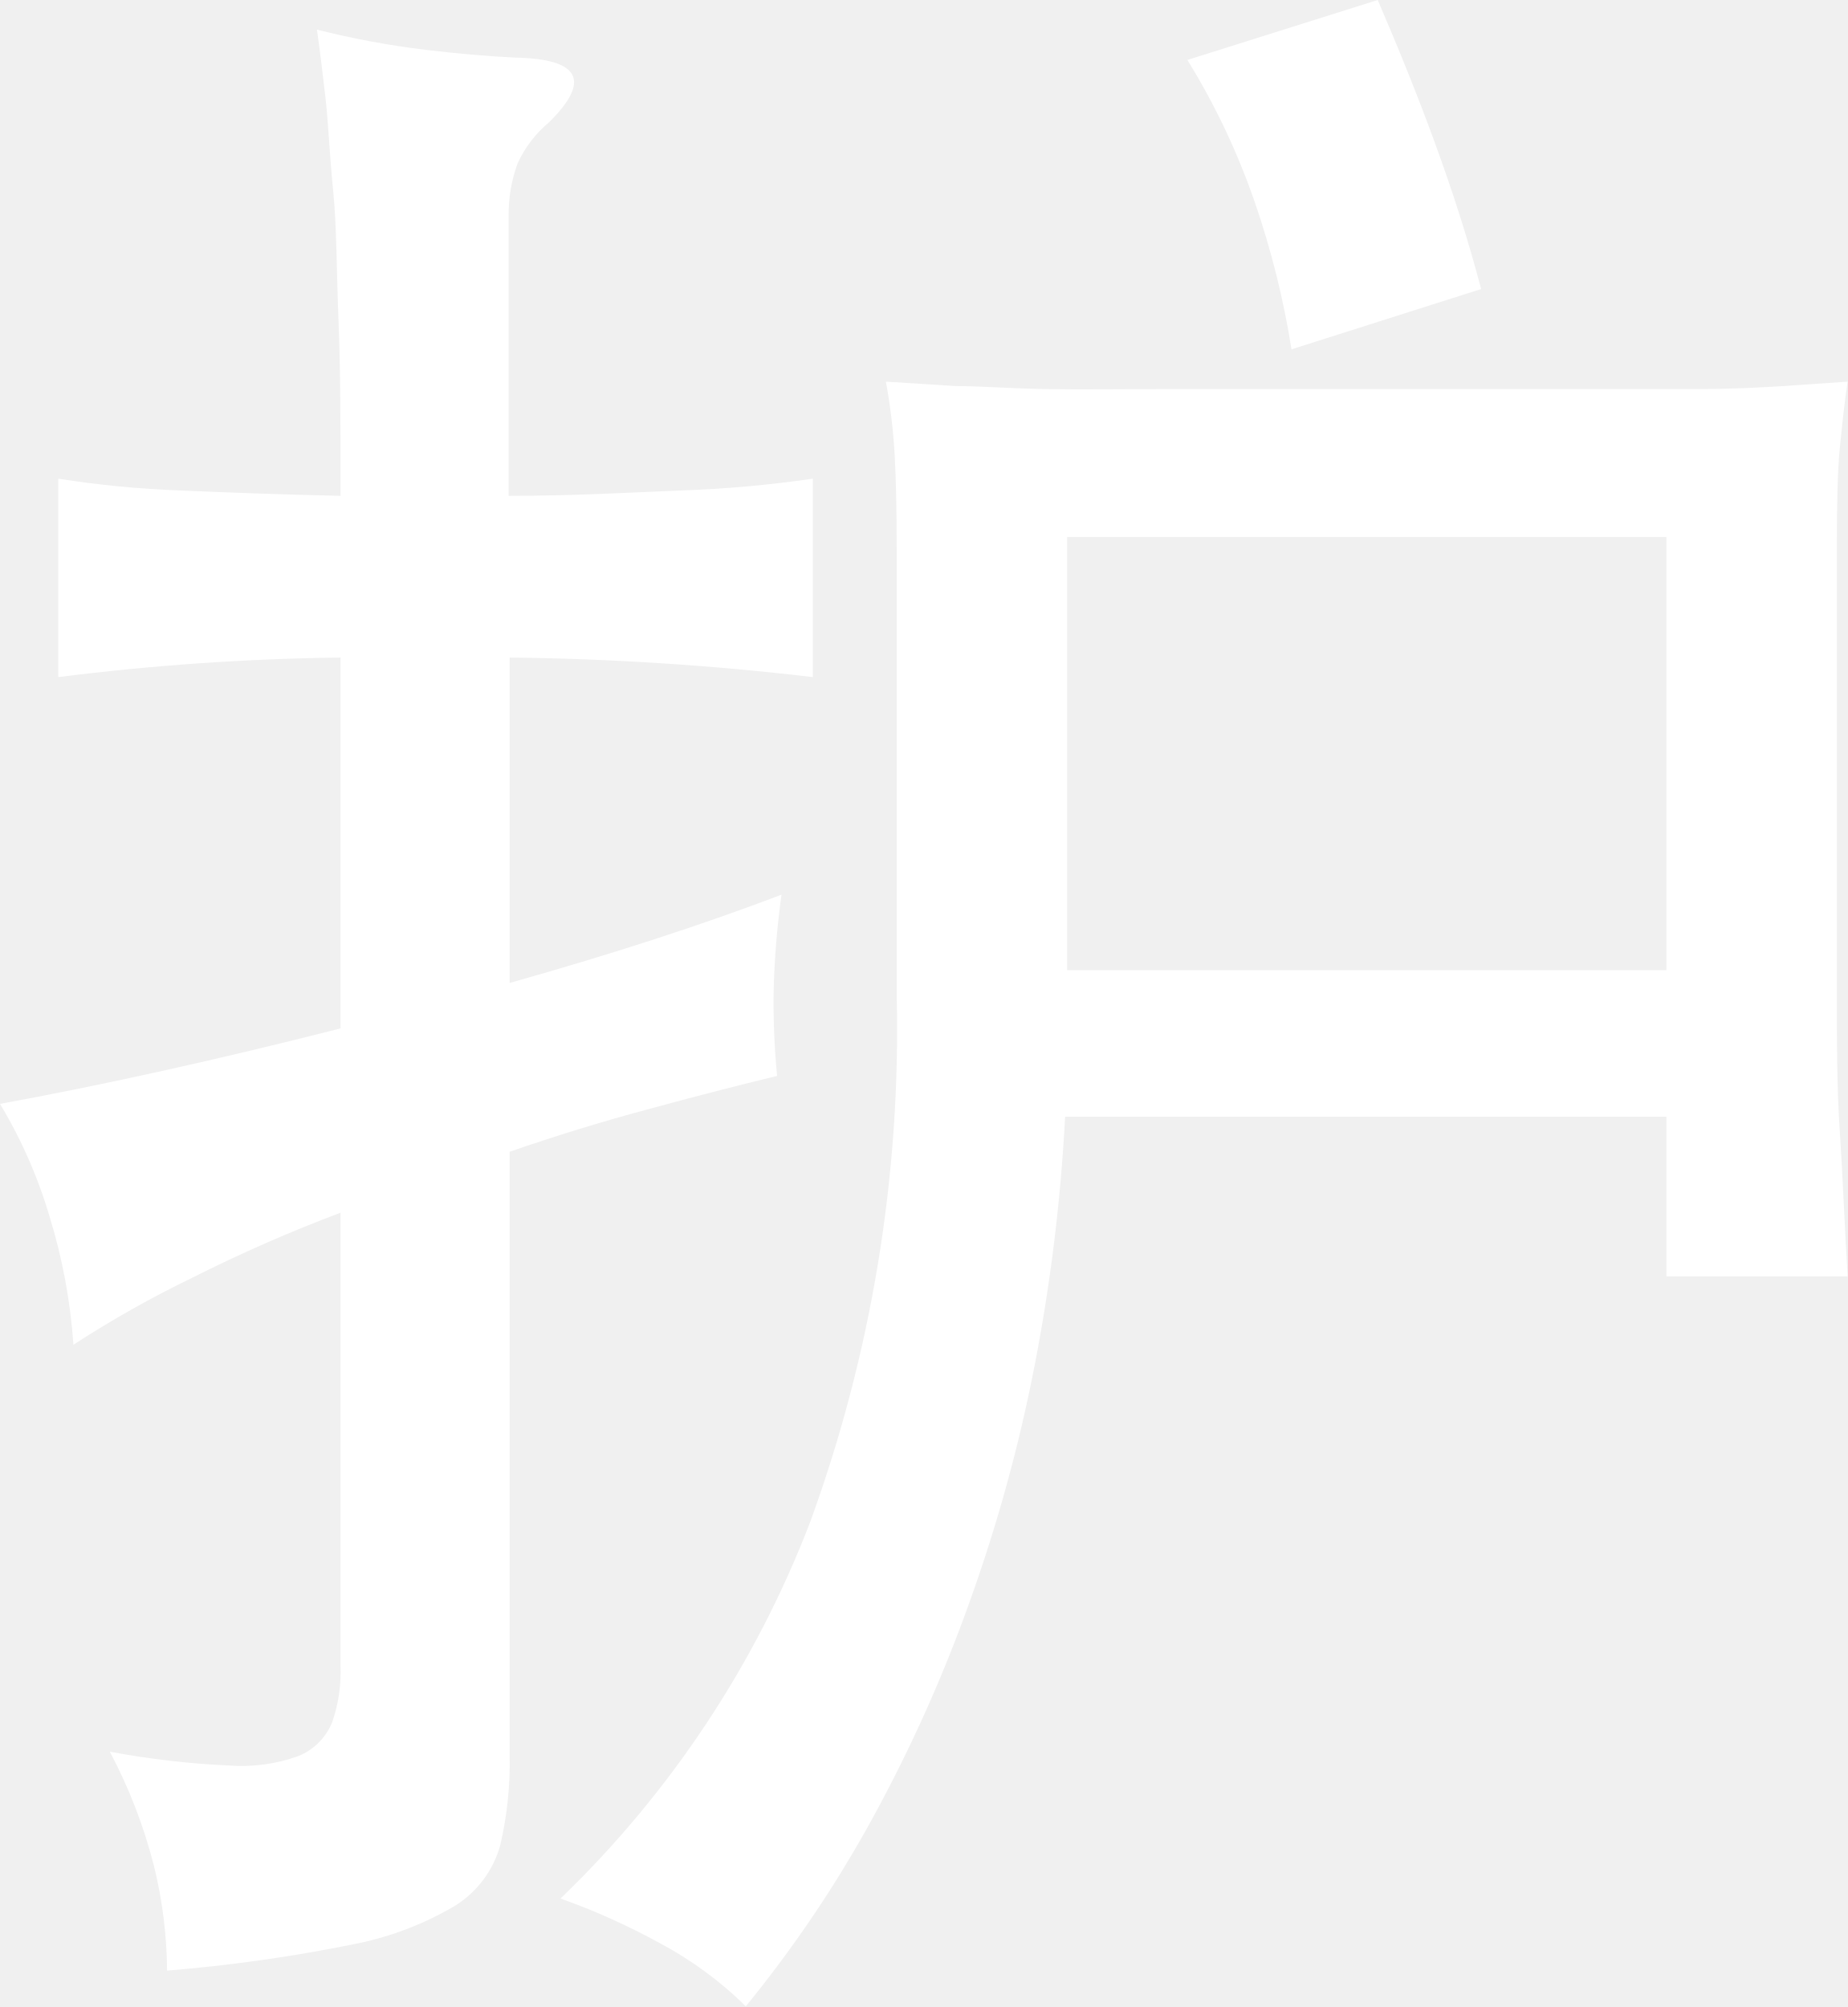
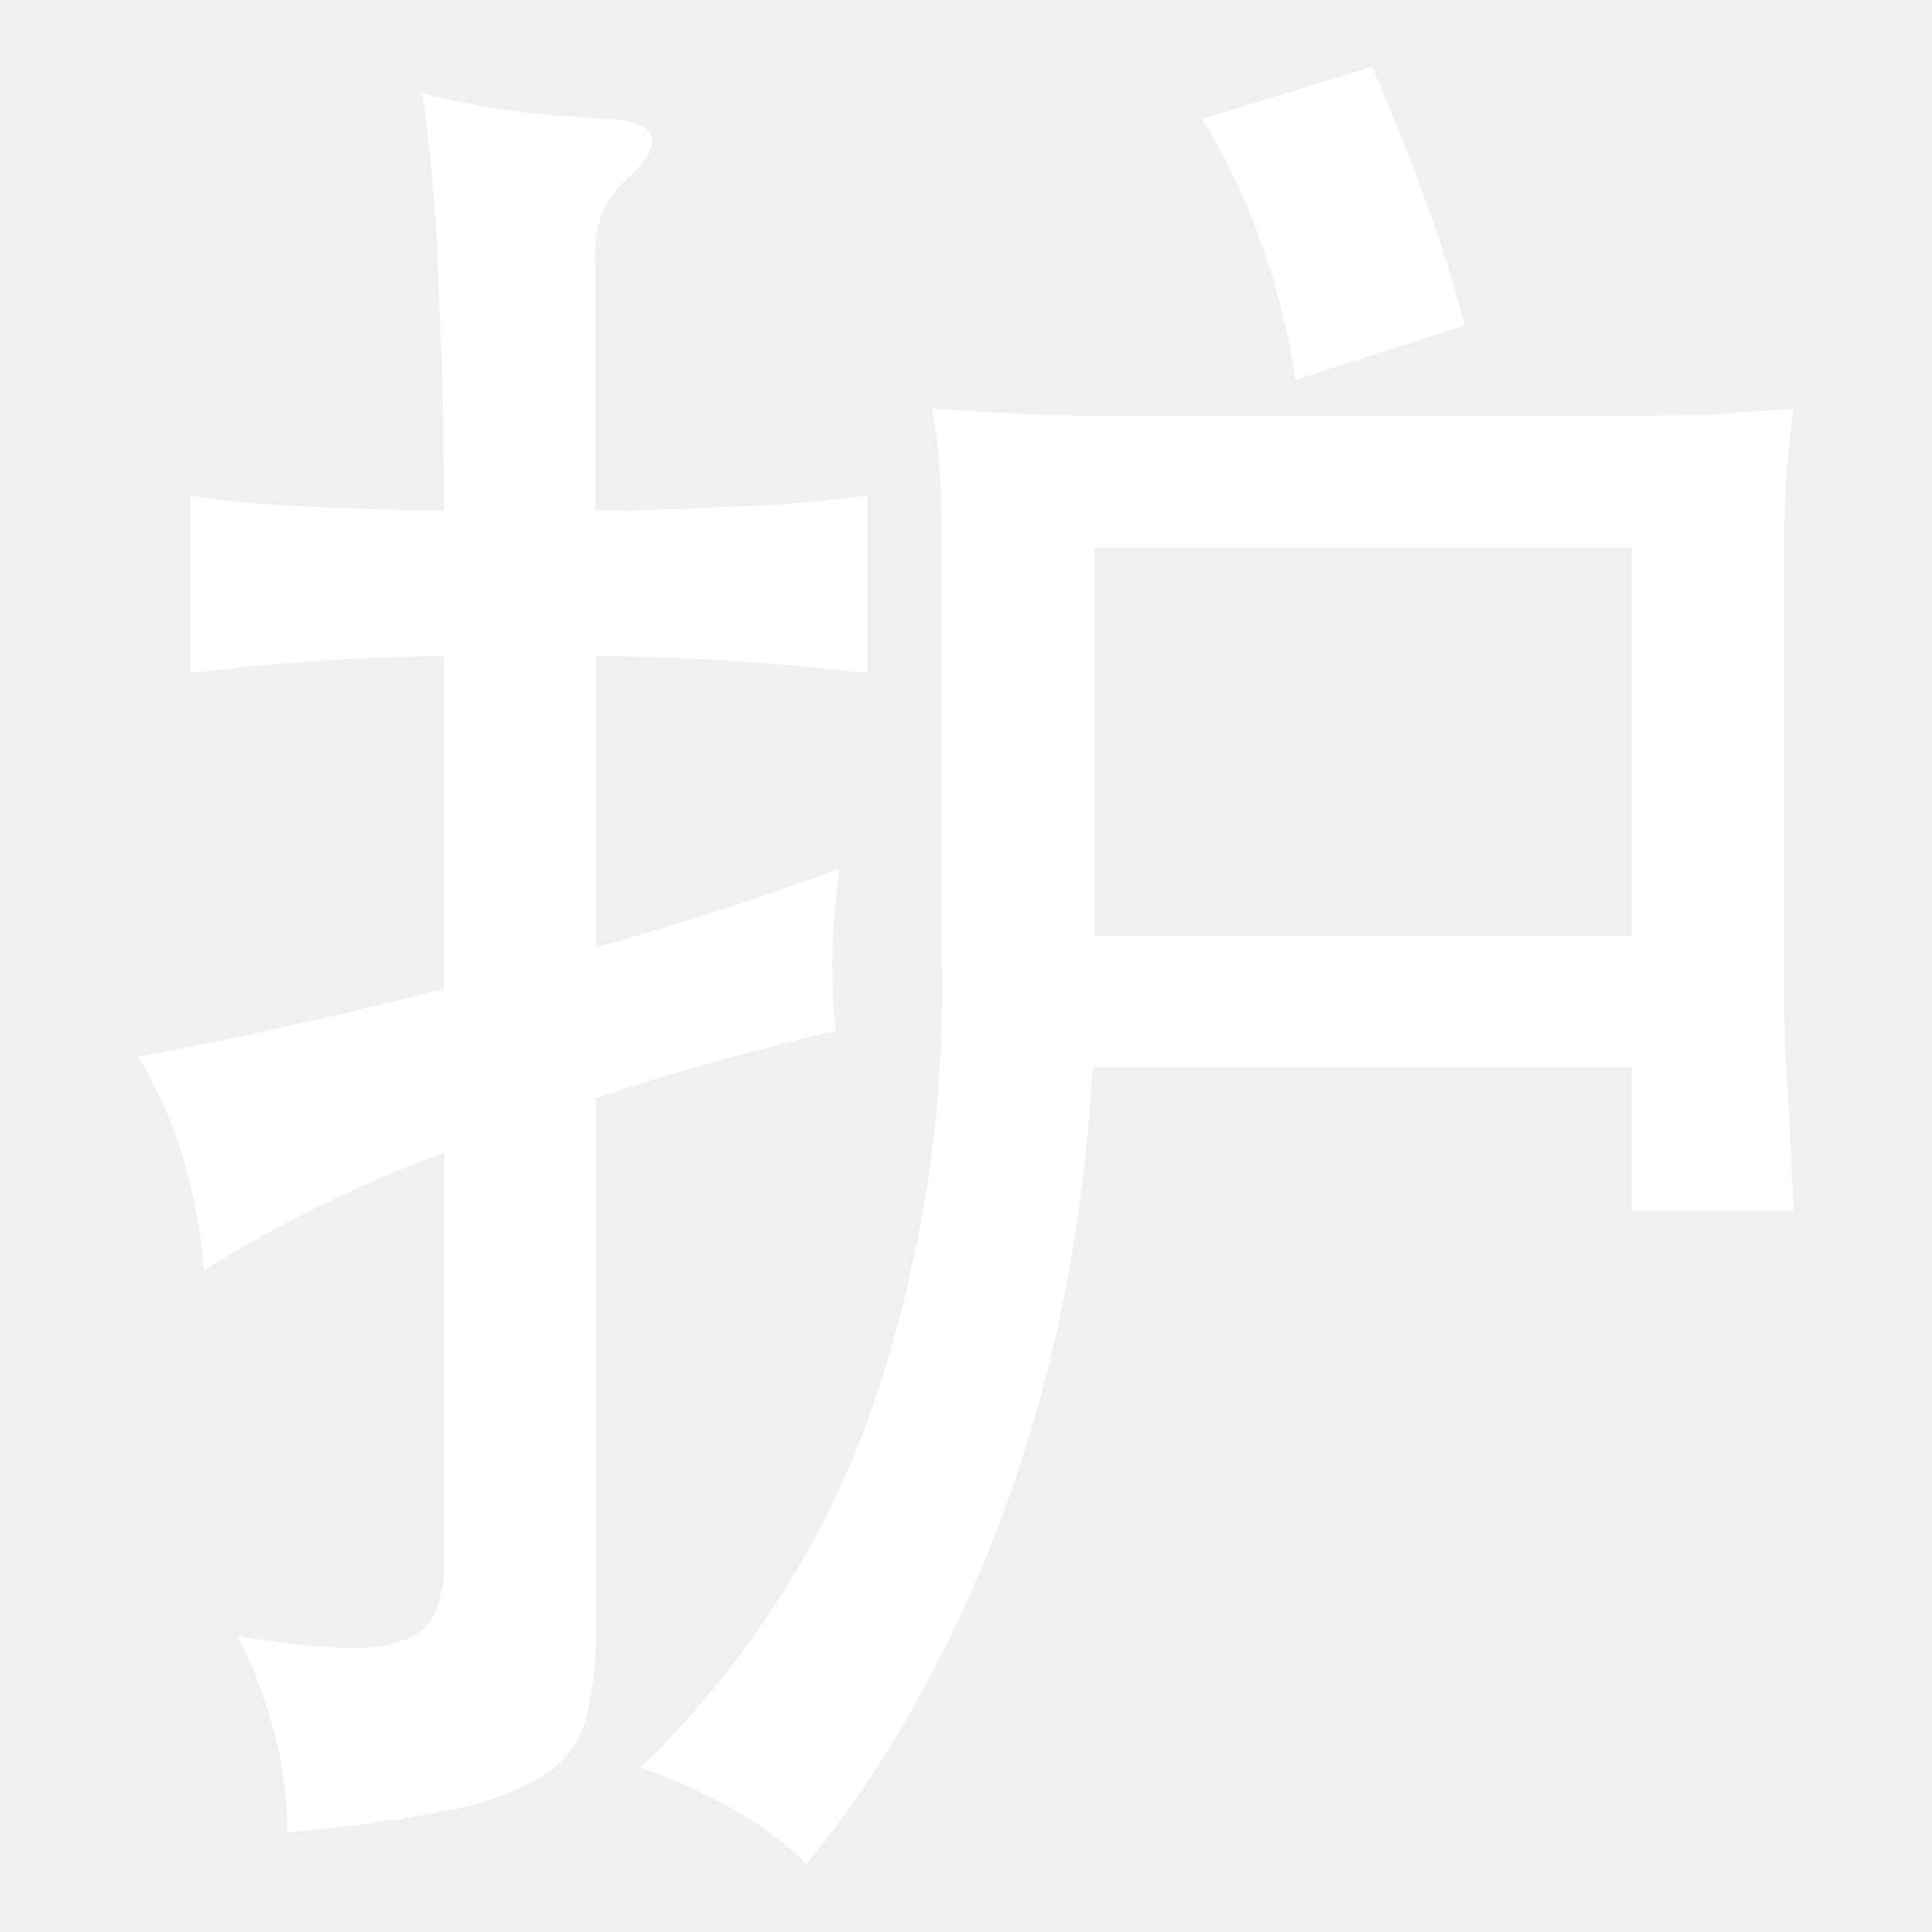
- <svg xmlns="http://www.w3.org/2000/svg" viewBox="0 0 54.85 59.58">
+ <svg xmlns="http://www.w3.org/2000/svg" viewBox="0 0 64 64">
  <defs>
-     <style>.cls-1{fill:#fff;}</style>
+     <style>.cls-1{fill:#fff;}.cls-2{fill:none;}</style>
  </defs>
  <g id="图层_2" data-name="图层 2">
    <g id="图层_1-2" data-name="图层 1">
-       <path class="cls-1" d="M10.11,19.52a74.05,74.05,0,0,0-8.38.58V14.21a30.27,30.27,0,0,0,3.61.35c1.39.06,3,.12,4.77.16,0-2,0-3.69-.06-5.18S10,6.75,9.89,5.66s-.14-2-.23-2.78-.17-1.43-.25-2a25.89,25.89,0,0,0,3.23.6c.92.11,1.8.19,2.66.23q2.88.06,1,1.92a3.47,3.47,0,0,0-.93,1.21A4.35,4.35,0,0,0,15.1,6.4v8.32c1.92,0,3.63-.1,5.12-.16a35.43,35.43,0,0,0,3.91-.35V20.1a84.84,84.84,0,0,0-9-.58v9.66q4.55-1.28,8.07-2.62a25.58,25.58,0,0,0-.23,2.72,22.32,22.32,0,0,0,.1,2.66q-1.86.45-3.87,1c-1.35.36-2.7.78-4.07,1.25V52.1a10.75,10.75,0,0,1-.28,2.68,3.09,3.09,0,0,1-1.35,1.8,9.49,9.49,0,0,1-3.07,1.15,47,47,0,0,1-5.47.77,13.37,13.37,0,0,0-.39-3.11A15.21,15.21,0,0,0,3.26,52a25.22,25.22,0,0,0,3.52.41,5,5,0,0,0,2.08-.28,1.82,1.82,0,0,0,1-1,4.59,4.59,0,0,0,.25-1.67V36a44.94,44.94,0,0,0-4.38,1.92,32.2,32.2,0,0,0-3.55,2,16.82,16.82,0,0,0-.71-3.81A14.33,14.33,0,0,0,0,32.77q4.6-.84,10.11-2.24ZM31.62,33.15a53.41,53.41,0,0,1-.9,7.36,47.68,47.68,0,0,1-1.92,7A44.45,44.45,0,0,1,25.89,54a36.5,36.5,0,0,1-3.75,5.56,11,11,0,0,0-2.56-1.88,20,20,0,0,0-2.94-1.32,30.84,30.84,0,0,0,7.42-11.2,42.65,42.65,0,0,0,2.56-15.61V16.32q0-1.73-.06-2.82a17.83,17.83,0,0,0-.26-2.17l2.05.13c.73,0,1.61.07,2.66.09s2.34,0,3.9,0H46.59q2.31,0,3.84,0c1,0,1.87-.05,2.53-.09l1.89-.13c-.09.6-.16,1.25-.23,1.95s-.09,1.72-.09,3V29.5c0,1.41,0,2.79.09,4.13s.14,2.77.23,4.26H49.47V33.15ZM49.47,28.8V15.94H31.68V28.8ZM38.34,10.37A25.67,25.67,0,0,0,37.25,6a21.17,21.17,0,0,0-2-4.22L40.9,0c.59,1.37,1.16,2.77,1.69,4.22s1,2.91,1.38,4.36Z" />
+       <path class="cls-1" d="M14.69,21.73a74.67,74.67,0,0,0-8.39.57V16.42a32.71,32.71,0,0,0,3.62.35c1.39.06,3,.12,4.77.16,0-2,0-3.69-.07-5.19S14.53,9,14.46,7.87s-.14-2-.22-2.78-.17-1.43-.26-2a26.24,26.24,0,0,0,3.24.61c.91.11,1.8.18,2.65.23q2.88.06,1,1.92a3.39,3.39,0,0,0-.93,1.21,4.37,4.37,0,0,0-.22,1.54v8.32c1.92,0,3.63-.1,5.12-.16a38.1,38.1,0,0,0,3.9-.35V22.3a84.9,84.9,0,0,0-9-.57v9.66c3-.85,5.72-1.73,8.06-2.62-.12,1-.2,1.89-.22,2.72a22.08,22.08,0,0,0,.1,2.65c-1.24.3-2.53.63-3.88,1s-2.69.78-4.06,1.24V54.3A10.73,10.73,0,0,1,19.39,57a3.06,3.06,0,0,1-1.34,1.79A9.34,9.34,0,0,1,15,59.94a47.58,47.58,0,0,1-5.48.76,13.32,13.32,0,0,0-.38-3.1,15.71,15.71,0,0,0-1.28-3.42,25.06,25.06,0,0,0,3.52.41,5,5,0,0,0,2.08-.29,1.73,1.73,0,0,0,1-1,4.51,4.51,0,0,0,.26-1.66V38.18A41.65,41.65,0,0,0,10.3,40.1a36.12,36.12,0,0,0-3.55,2,16.72,16.72,0,0,0-.7-3.8A15.21,15.21,0,0,0,4.58,35q4.61-.84,10.11-2.24Zm21.5,13.63a55.18,55.18,0,0,1-.89,7.36,47.68,47.68,0,0,1-1.92,7,43.9,43.9,0,0,1-2.92,6.46,36.07,36.07,0,0,1-3.74,5.57,11.56,11.56,0,0,0-2.56-1.89,19.92,19.92,0,0,0-2.94-1.31,31.06,31.06,0,0,0,7.42-11.2A42.68,42.68,0,0,0,31.2,31.78V18.53q0-1.73-.06-2.82a20.06,20.06,0,0,0-.26-2.17l2.05.12c.72.05,1.61.08,2.65.1s2.35,0,3.91,0H51.17q2.3,0,3.84,0c1,0,1.86,0,2.53-.1l1.88-.12c-.08.59-.16,1.24-.22,2s-.1,1.72-.1,3V31.71c0,1.41,0,2.79.1,4.13s.14,2.76.22,4.26H54.05V35.36ZM54.05,31V18.14H36.26V31ZM42.91,12.58a23.75,23.75,0,0,0-1.09-4.42,21.13,21.13,0,0,0-2-4.22l5.63-1.73c.6,1.36,1.16,2.77,1.7,4.22s1,2.9,1.37,4.35Z" />
+       <rect class="cls-2" width="64" height="64" />
    </g>
  </g>
</svg>
